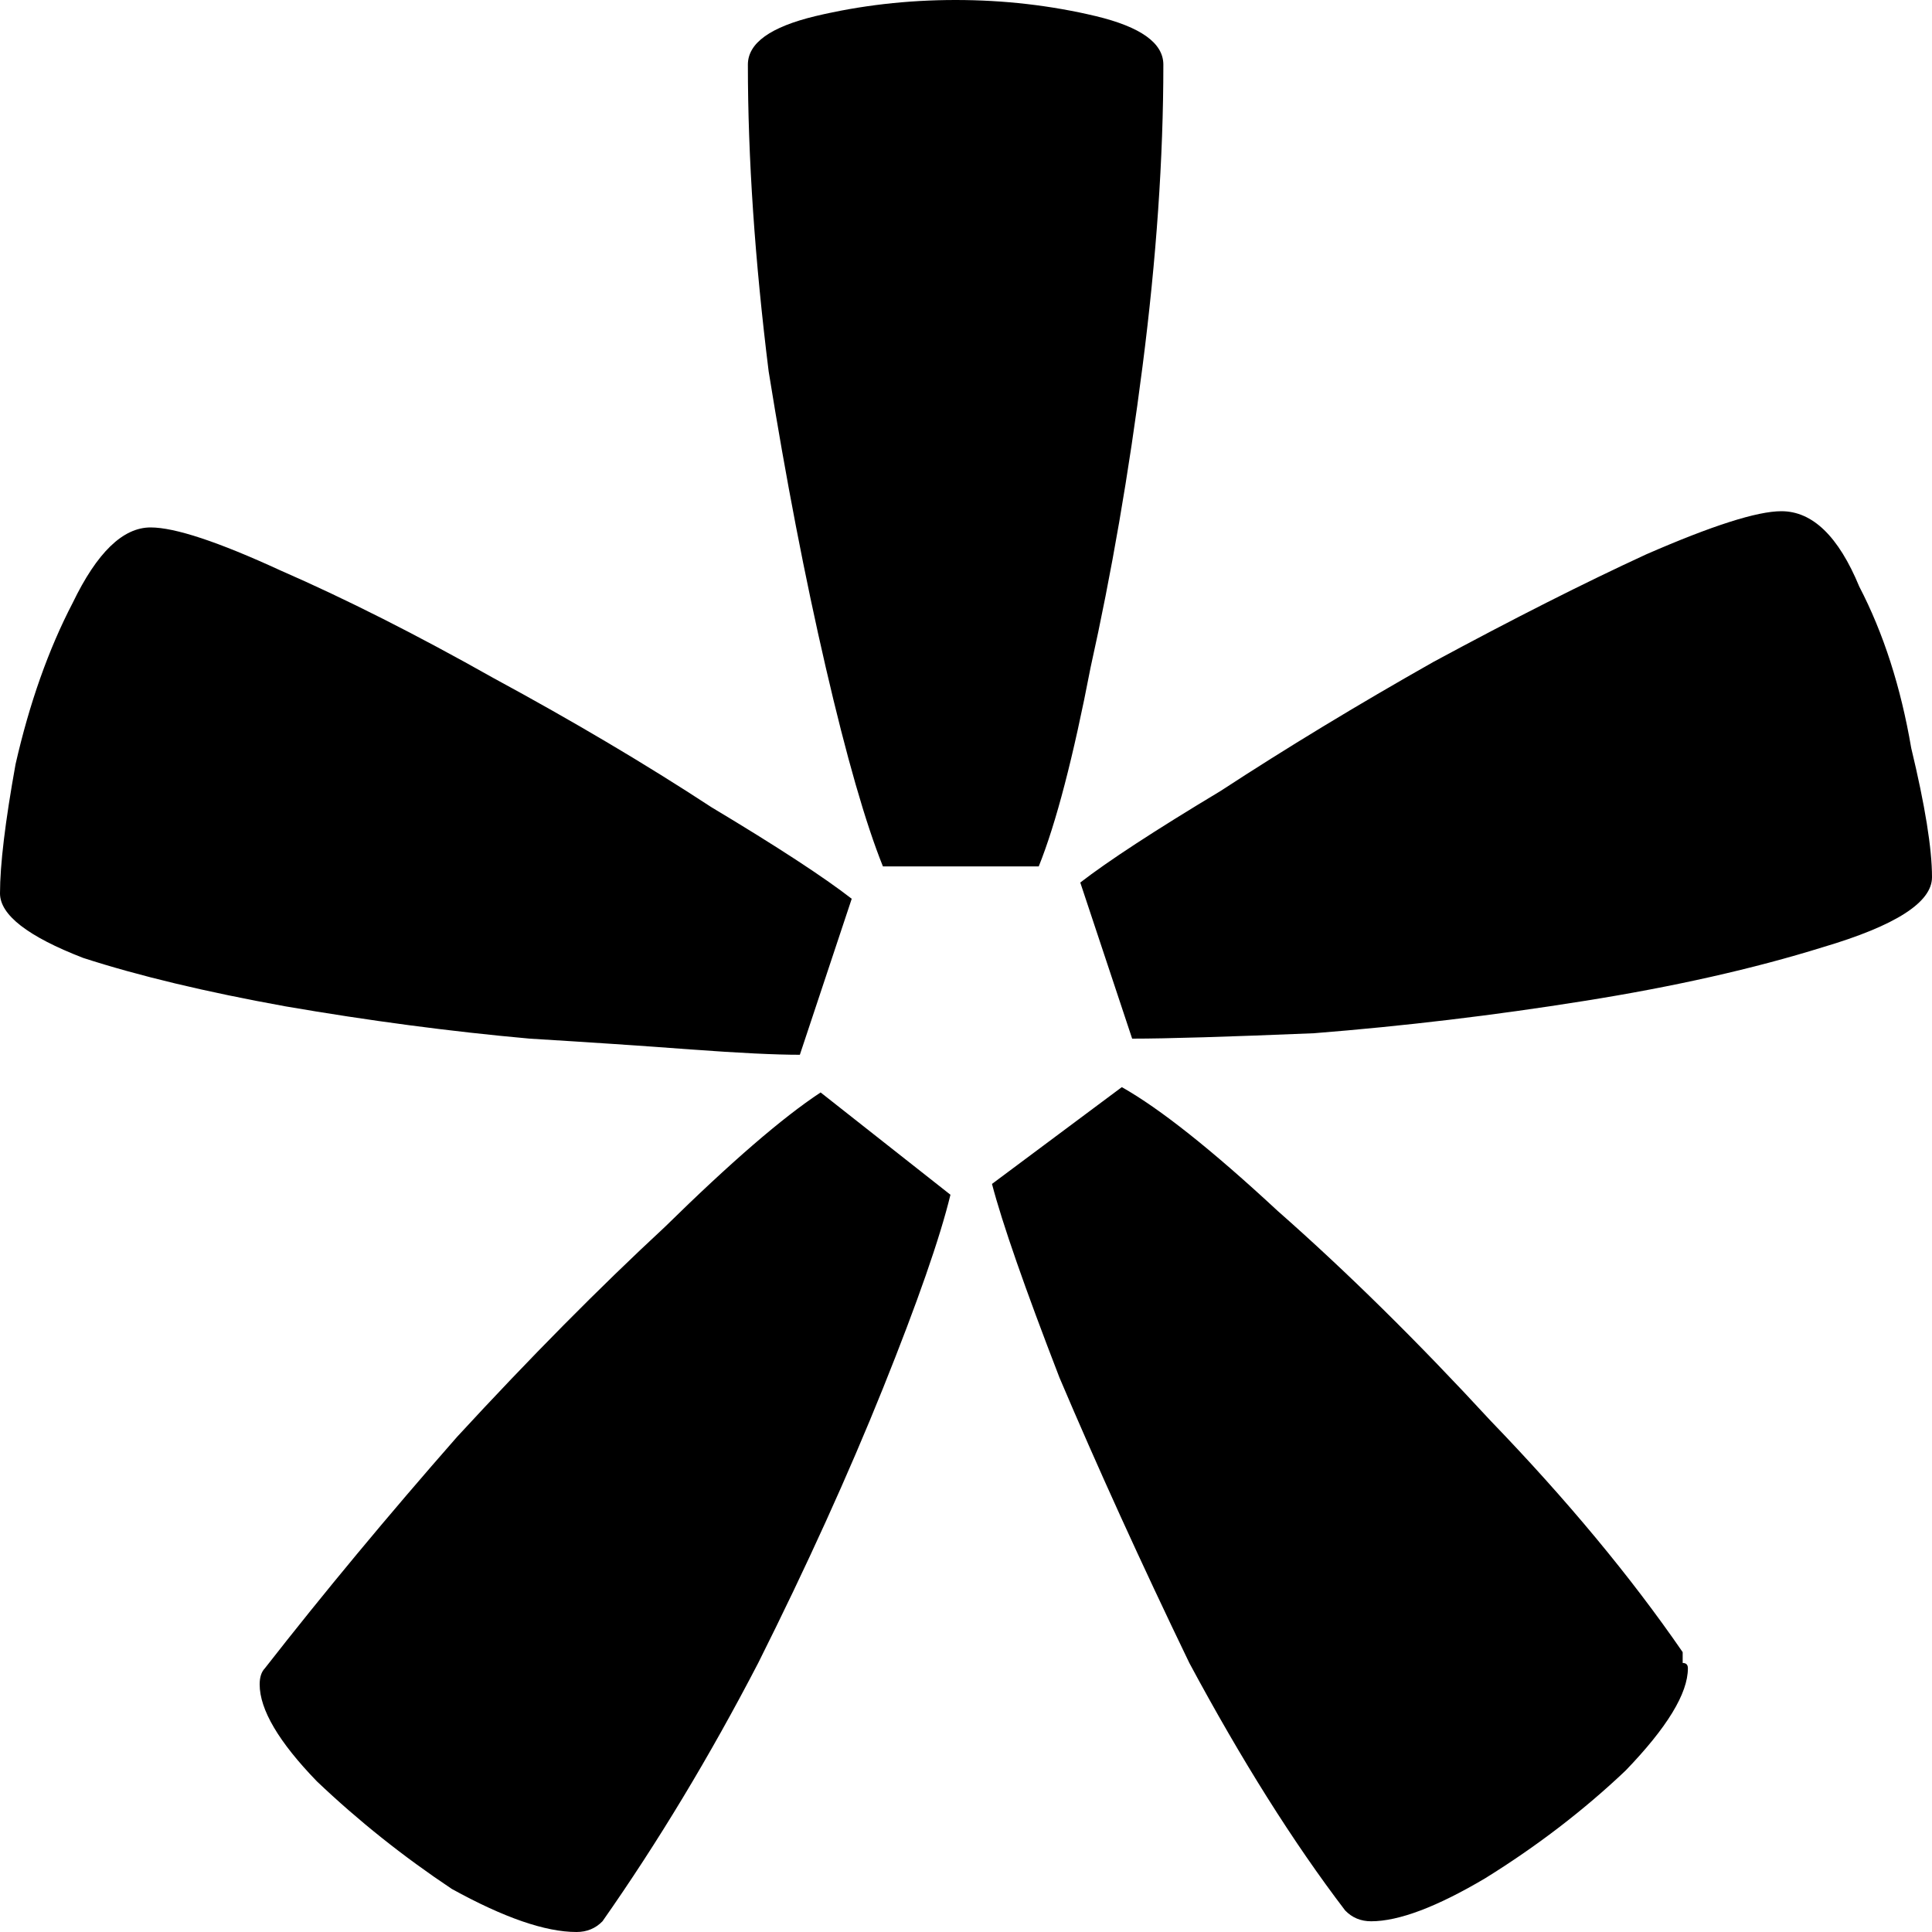
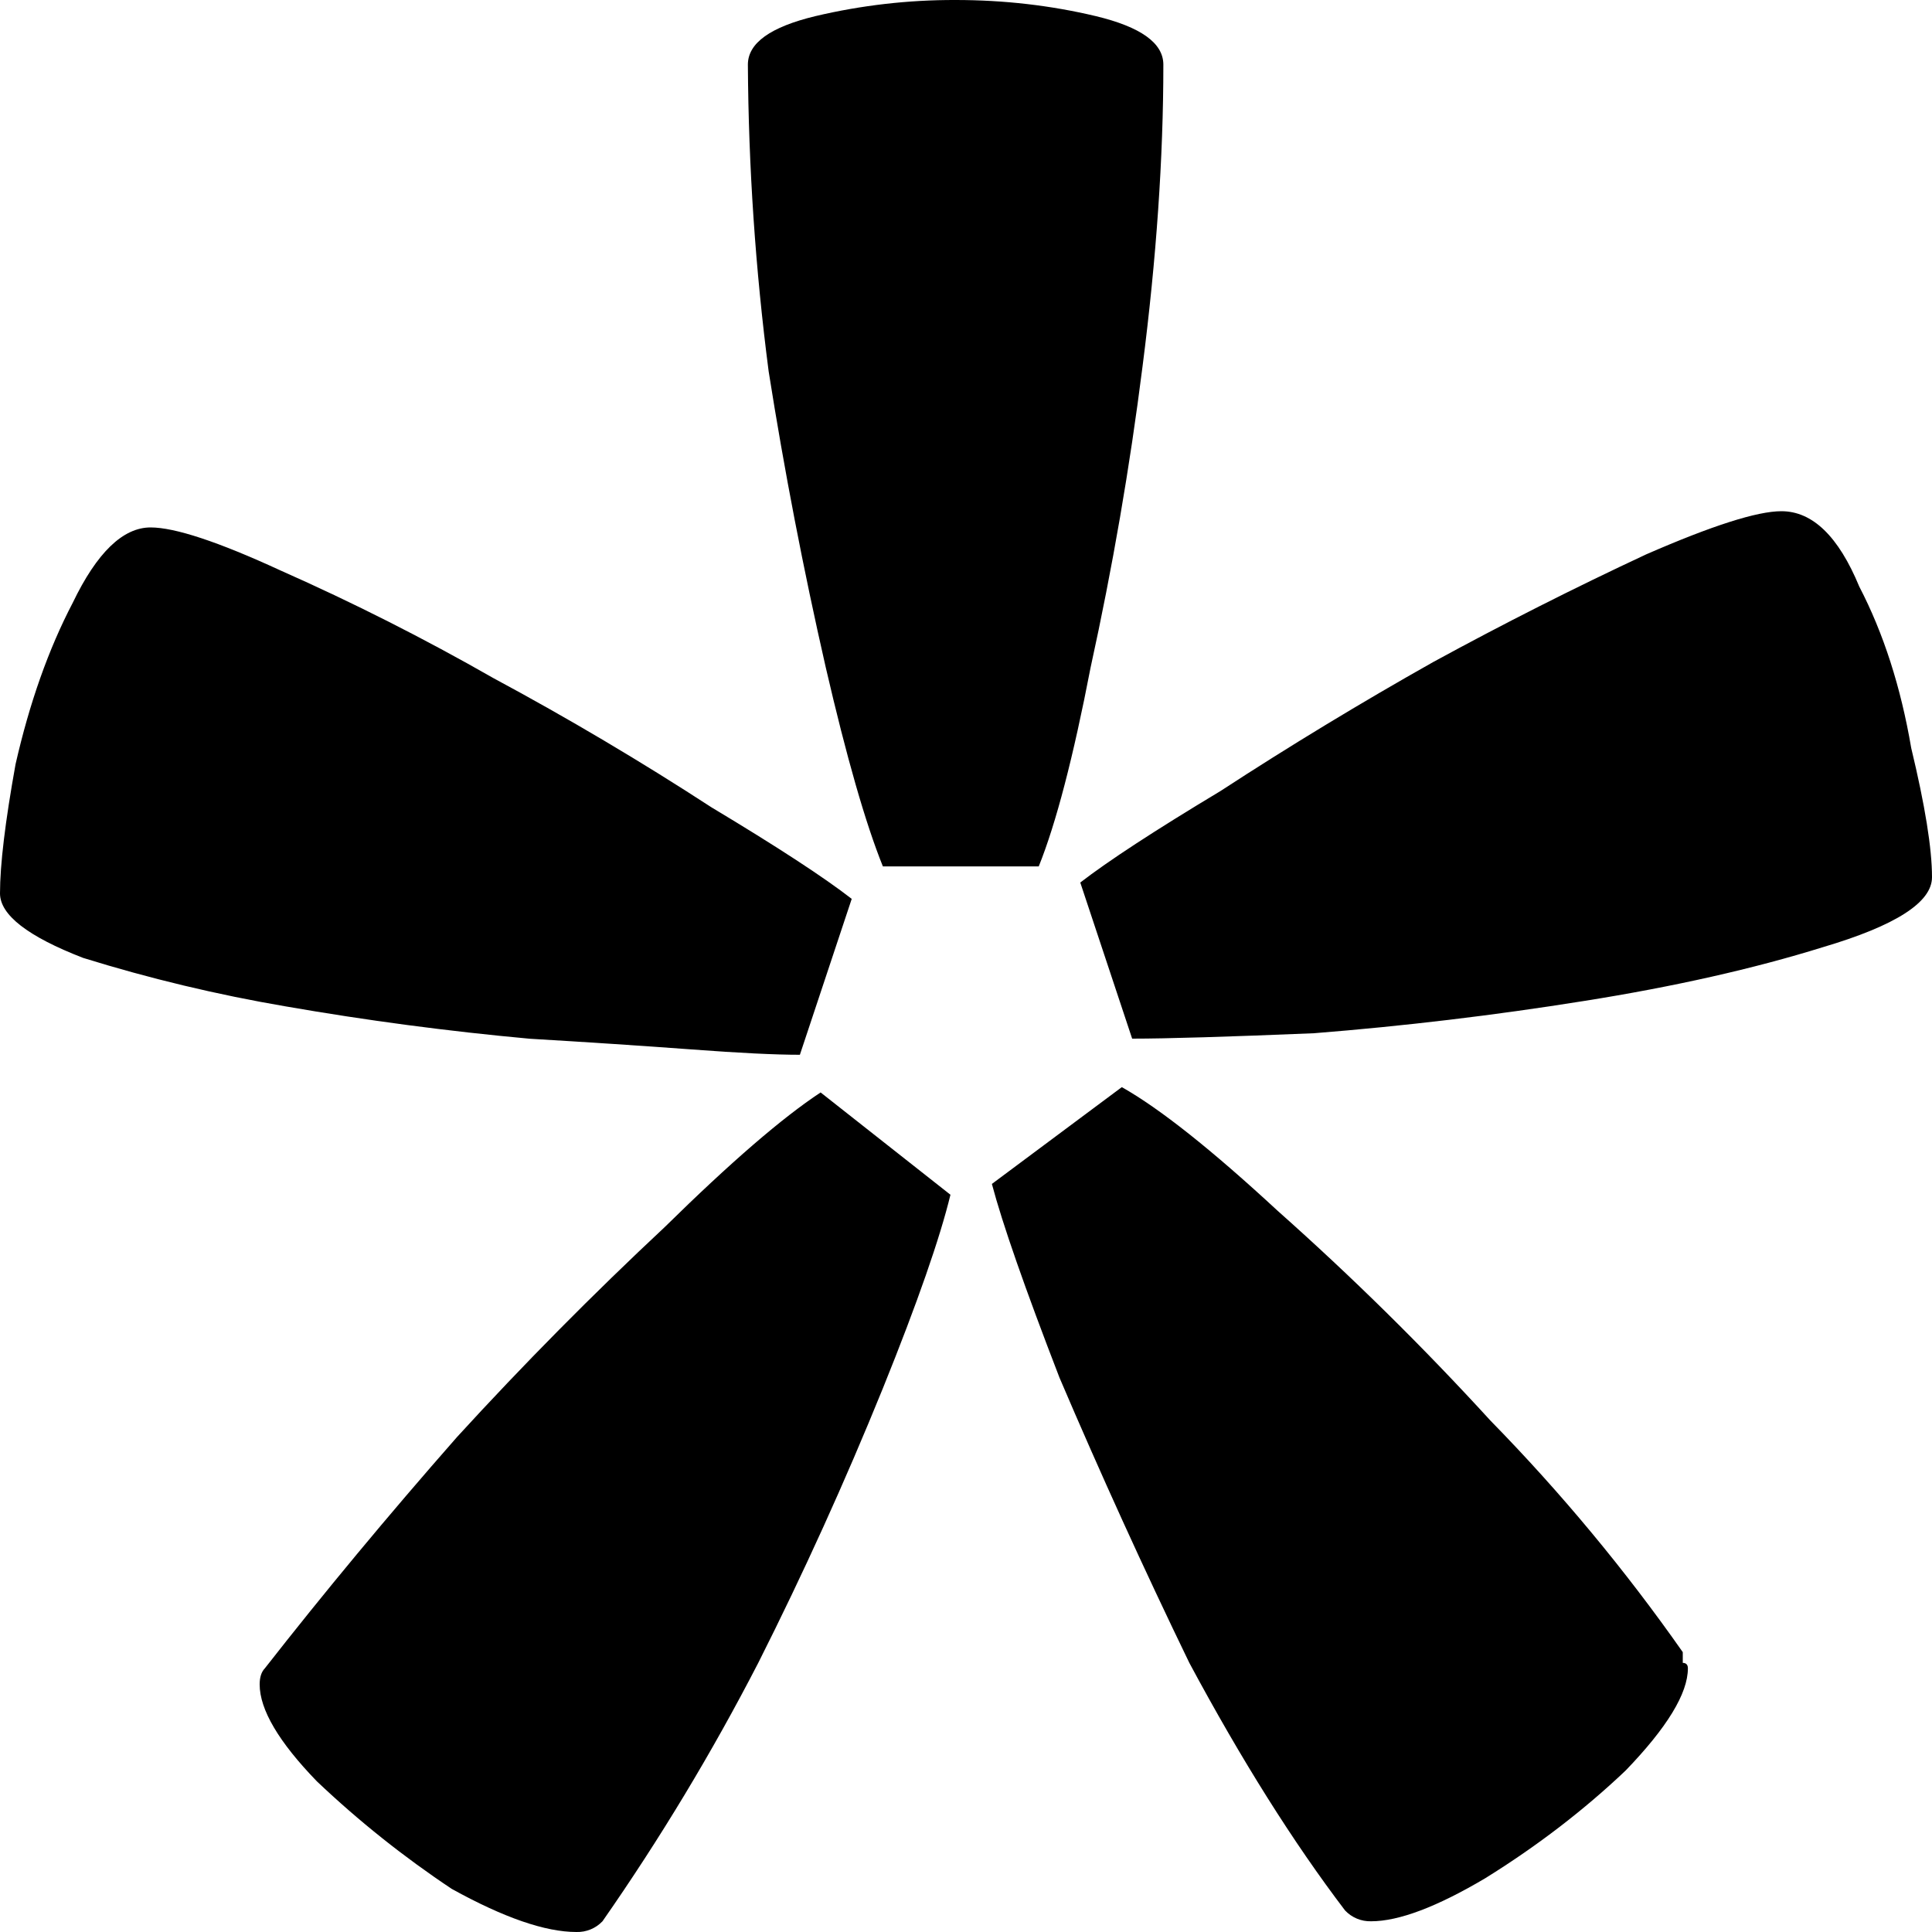
<svg xmlns="http://www.w3.org/2000/svg" width="20" height="20" viewBox="0 0 20 20" fill="none">
-   <path d="M9.14 8.969C8.961 8.524 8.763 7.837 8.548 6.908C8.333 5.98 8.136 4.958 7.957 3.844C7.814 2.693 7.742 1.634 7.742 0.669C7.742 0.446 7.975 0.279 8.441 0.167C8.907 0.056 9.391 0 9.892 0C10.394 0 10.878 0.056 11.344 0.167C11.81 0.279 12.043 0.446 12.043 0.669C12.043 1.634 11.971 2.674 11.828 3.788C11.685 4.903 11.505 5.942 11.29 6.908C11.111 7.837 10.932 8.524 10.753 8.969H9.14ZM11.72 10.752L11.183 9.136C11.47 8.914 11.953 8.598 12.634 8.189C13.315 7.744 14.05 7.298 14.839 6.852C15.663 6.407 16.398 6.035 17.043 5.738C17.724 5.441 18.19 5.292 18.441 5.292C18.763 5.292 19.032 5.552 19.247 6.072C19.498 6.555 19.677 7.112 19.785 7.744C19.928 8.338 20 8.784 20 9.081C20 9.341 19.624 9.582 18.871 9.805C18.154 10.028 17.33 10.214 16.398 10.362C15.466 10.511 14.534 10.622 13.602 10.696C12.706 10.733 12.079 10.752 11.72 10.752ZM8.28 10.919C8.029 10.919 7.652 10.901 7.151 10.864C6.649 10.826 6.093 10.789 5.484 10.752C4.66 10.678 3.817 10.566 2.957 10.418C2.133 10.269 1.434 10.102 0.86 9.916C0.287 9.694 0 9.471 0 9.248C0 8.951 0.054 8.505 0.161 7.911C0.305 7.279 0.502 6.722 0.753 6.24C1.004 5.72 1.272 5.46 1.559 5.46C1.81 5.46 2.258 5.608 2.903 5.905C3.584 6.202 4.319 6.574 5.108 7.019C5.932 7.465 6.685 7.911 7.366 8.357C8.047 8.765 8.53 9.081 8.817 9.304L8.28 10.919ZM14.194 19.889C14.086 19.889 13.996 19.851 13.925 19.777C13.387 19.072 12.85 18.217 12.312 17.215C11.81 16.175 11.362 15.19 10.968 14.262C10.609 13.333 10.376 12.665 10.269 12.256L11.613 11.254C12.007 11.476 12.545 11.903 13.226 12.535C13.943 13.166 14.677 13.89 15.43 14.707C16.219 15.525 16.882 16.323 17.419 17.103C17.419 17.14 17.419 17.177 17.419 17.215C17.455 17.215 17.473 17.233 17.473 17.27C17.473 17.53 17.258 17.883 16.828 18.329C16.398 18.737 15.914 19.109 15.376 19.443C14.875 19.74 14.48 19.889 14.194 19.889ZM5.968 20C5.645 20 5.215 19.851 4.677 19.554C4.176 19.22 3.71 18.849 3.28 18.44C2.885 18.032 2.688 17.697 2.688 17.437C2.688 17.363 2.706 17.307 2.742 17.27C3.351 16.49 4.014 15.692 4.731 14.875C5.484 14.058 6.201 13.333 6.882 12.702C7.563 12.033 8.1 11.569 8.495 11.309L9.839 12.368C9.731 12.813 9.498 13.482 9.14 14.373C8.781 15.265 8.351 16.212 7.849 17.215C7.348 18.18 6.81 19.072 6.237 19.889C6.165 19.963 6.075 20 5.968 20Z" fill="currentColor" />
+   <path d="M9.14 8.97c-.18-.446-.377-1.133-.592-2.062a46.045 46.045 0 01-.591-3.064A25.846 25.846 0 017.742.669c0-.223.233-.39.699-.502A6.22 6.22 0 019.892 0c.502 0 .986.056 1.452.167.466.112.699.279.699.502 0 .965-.072 2.005-.215 3.12a34.822 34.822 0 01-.538 3.12c-.179.928-.358 1.615-.537 2.06H9.14zm2.58 1.782l-.537-1.616c.287-.222.77-.538 1.451-.947a39.716 39.716 0 012.205-1.337 39.419 39.419 0 012.204-1.114c.681-.297 1.147-.446 1.398-.446.322 0 .591.26.806.78.251.483.43 1.04.538 1.672.143.594.215 1.04.215 1.337 0 .26-.376.501-1.129.724-.717.223-1.541.409-2.473.557-.932.149-1.864.26-2.796.334-.896.037-1.523.056-1.882.056zm-3.44.167c-.251 0-.628-.018-1.13-.056-.501-.037-1.057-.074-1.666-.11a31.413 31.413 0 01-2.527-.335A16.303 16.303 0 01.86 9.916C.287 9.694 0 9.471 0 9.248c0-.297.054-.743.161-1.337.144-.632.34-1.189.592-1.671.25-.52.52-.78.806-.78.251 0 .7.148 1.344.445A24.14 24.14 0 015.108 7.02a31.4 31.4 0 012.258 1.338c.68.408 1.164.724 1.451.947L8.28 10.92zm5.914 8.97a.358.358 0 01-.27-.112c-.537-.706-1.074-1.56-1.612-2.563a67.81 67.81 0 01-1.344-2.952c-.359-.929-.592-1.597-.7-2.006l1.345-1.002c.394.222.932.65 1.613 1.28a29.786 29.786 0 012.204 2.173 19.09 19.09 0 011.99 2.396v.111c.035 0 .053.02.053.056 0 .26-.215.613-.645 1.059-.43.408-.914.78-1.452 1.114-.501.297-.896.446-1.182.446zM5.967 20c-.323 0-.753-.149-1.29-.446A10.375 10.375 0 013.28 18.44c-.395-.408-.592-.743-.592-1.003 0-.074.018-.13.054-.167.61-.78 1.272-1.578 1.99-2.395a39.035 39.035 0 012.15-2.173c.68-.669 1.218-1.133 1.613-1.393l1.344 1.059c-.108.445-.34 1.114-.7 2.005a38.396 38.396 0 01-1.29 2.842 23.556 23.556 0 01-1.612 2.674.358.358 0 01-.27.111z" fill="currentColor" />
</svg>
